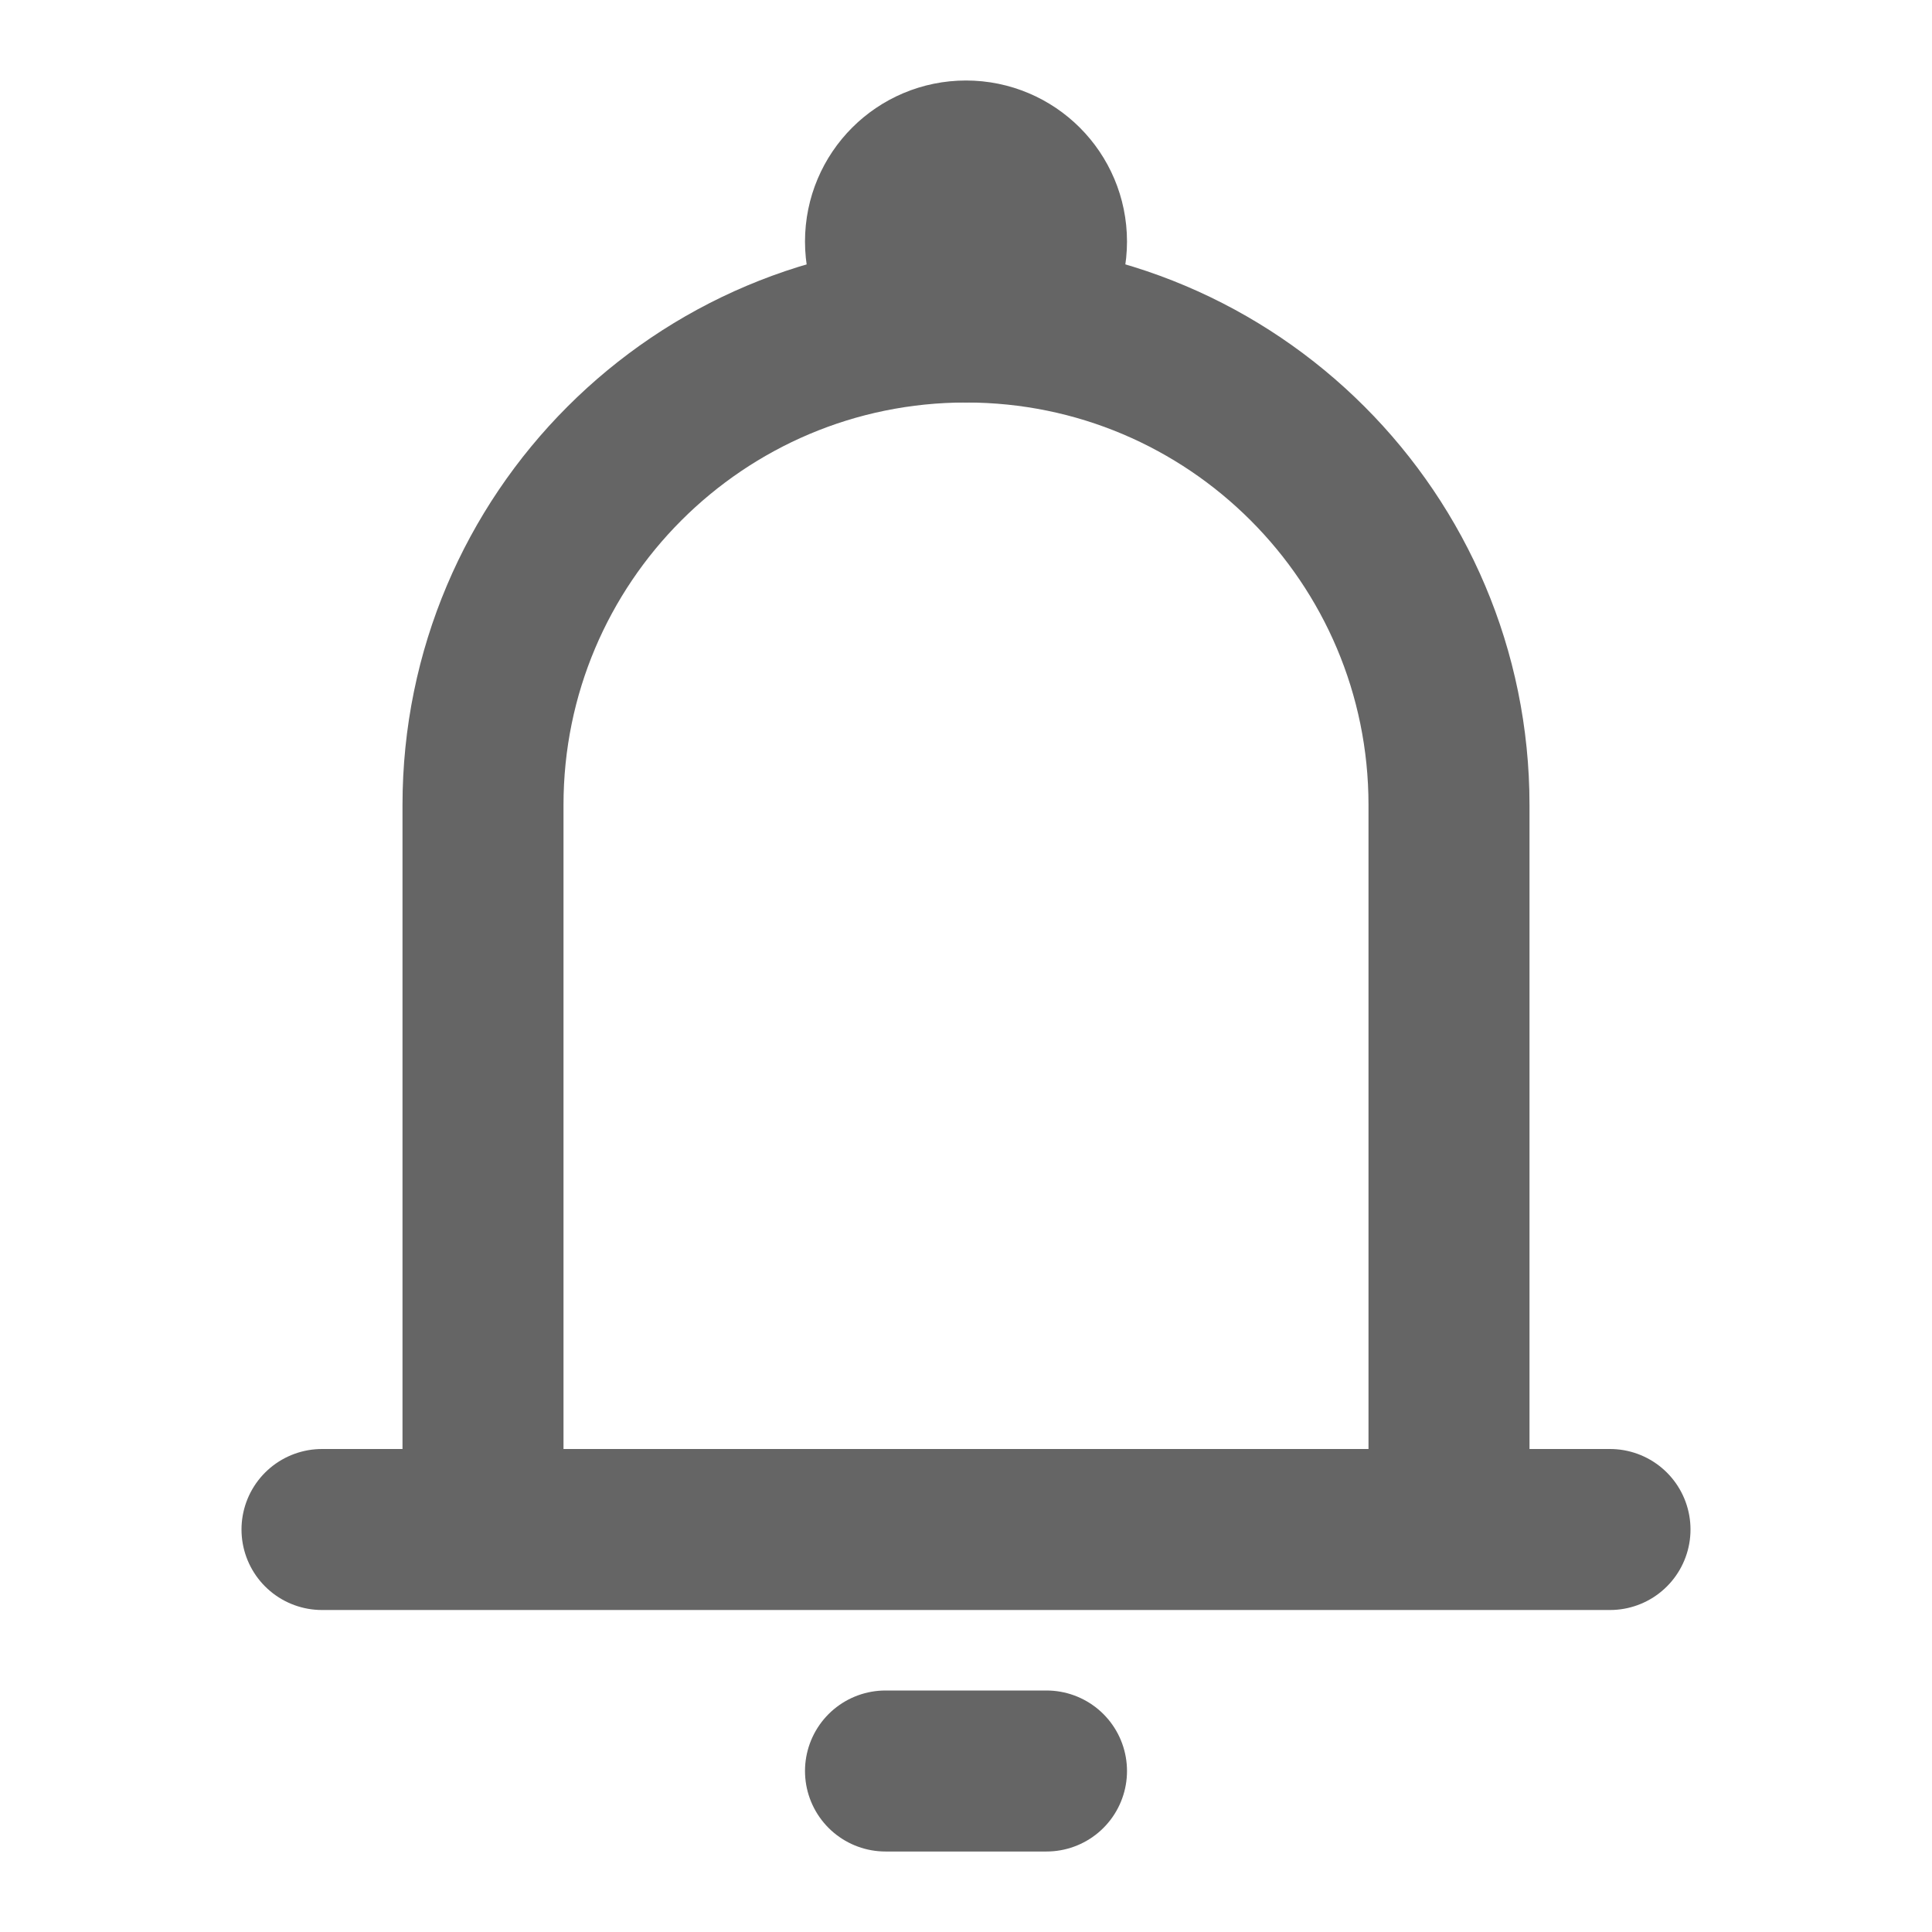
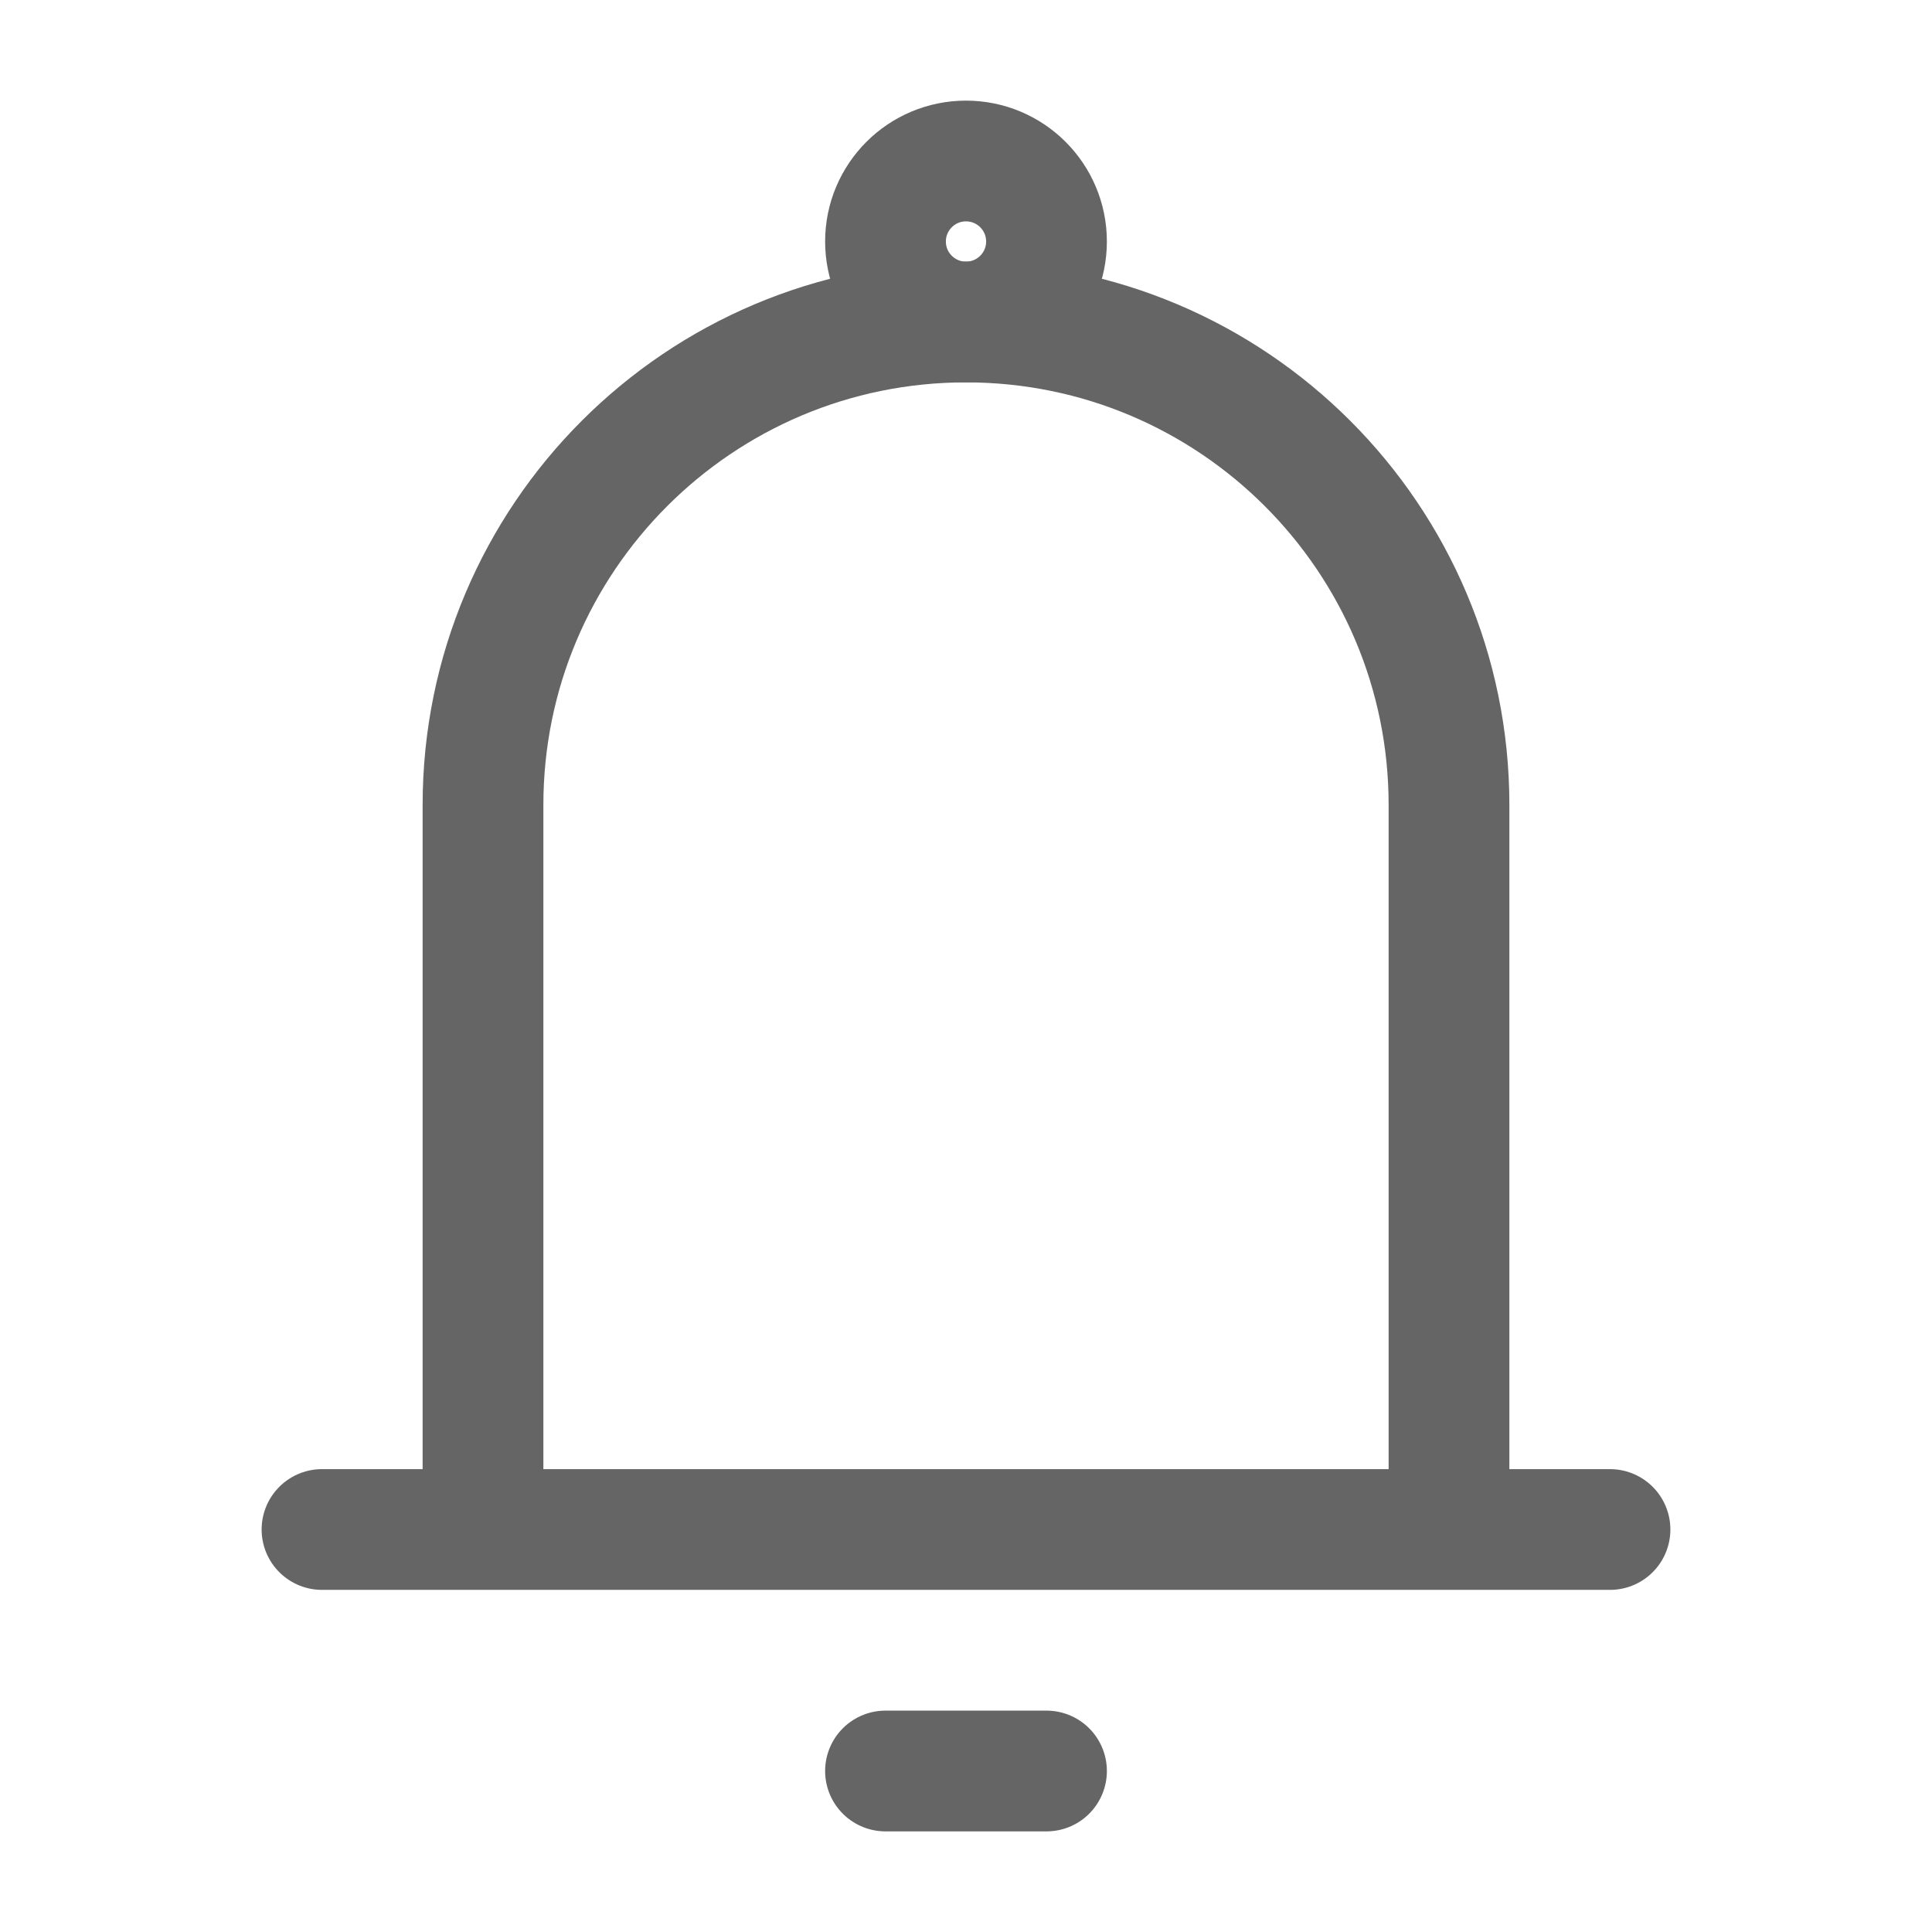
<svg xmlns="http://www.w3.org/2000/svg" width="24" height="24" viewBox="0 0 24 24">
-   <g fill="none" stroke="#656565" stroke-width="2">
+   <g fill="none" stroke="#656565" stroke-width="1.5">
    <path stroke-linecap="round" stroke-linejoin="round" d="M6 19v-9a6 6 0 0 1 6-6v0a6 6 0 0 1 6 6v9M6 19h12M6 19H4m14 0h2m-9 3h2" />
    <circle cx="12" cy="3" r="1" />
  </g>
</svg>
